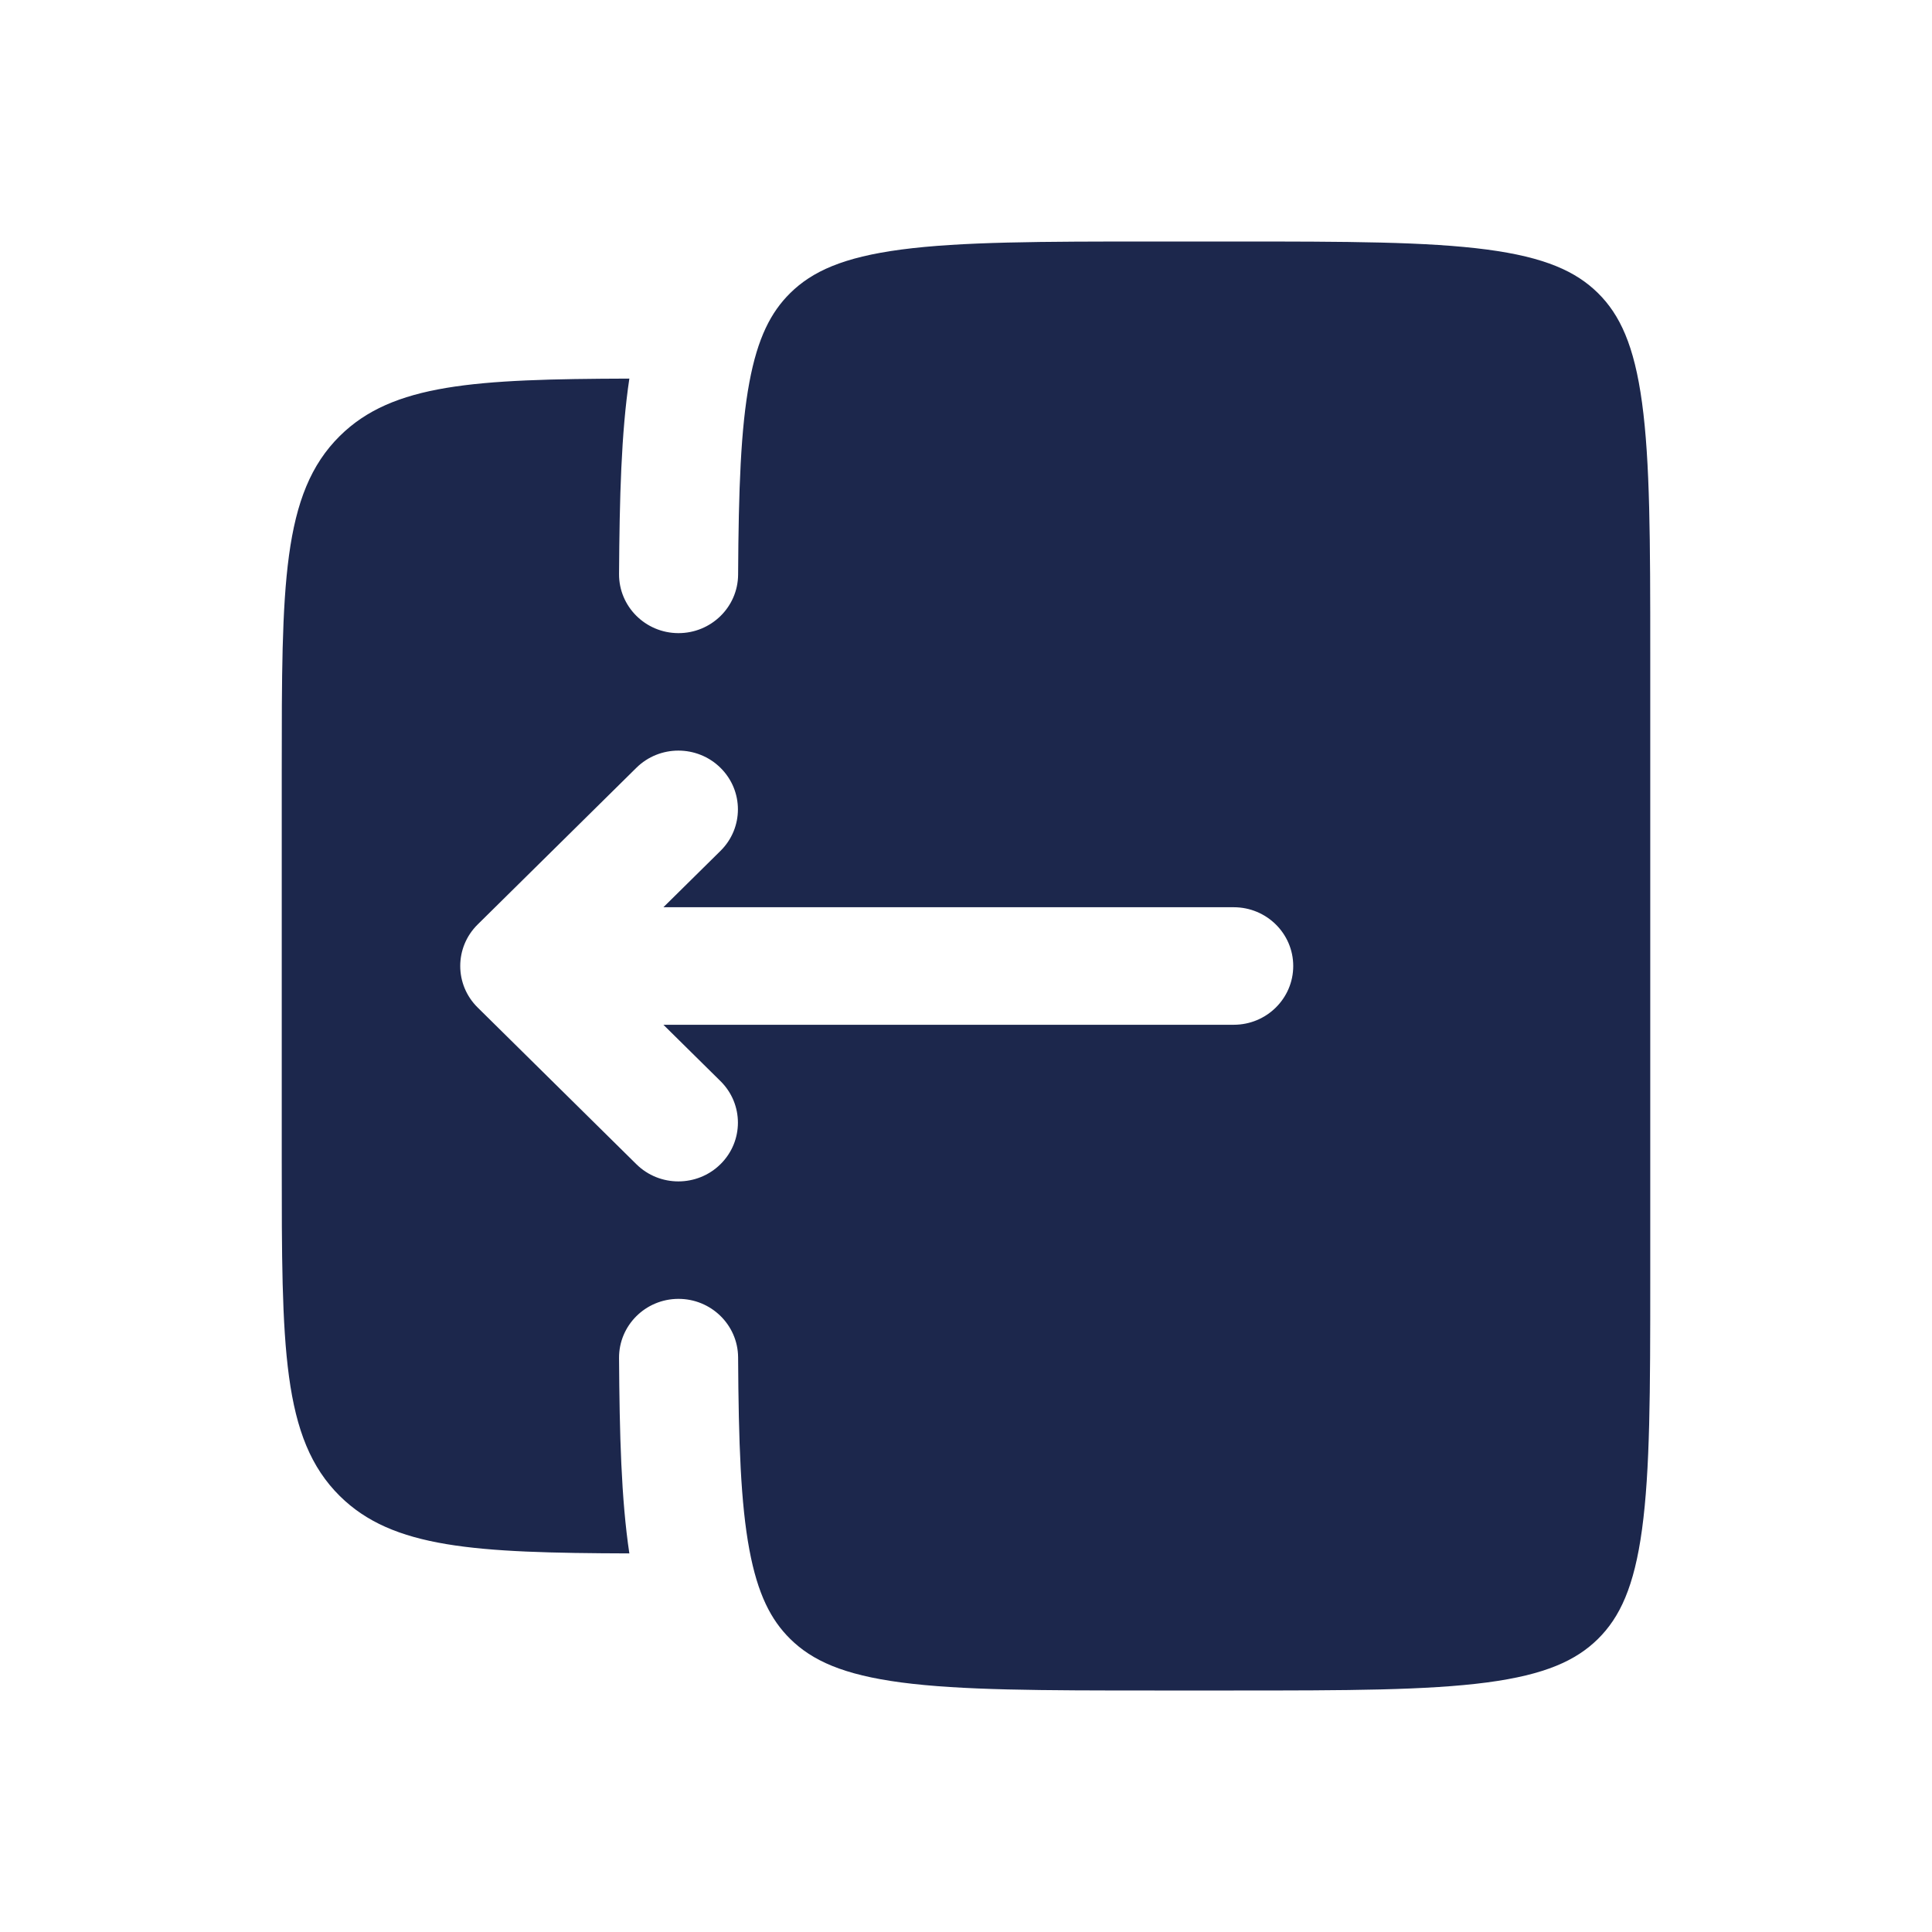
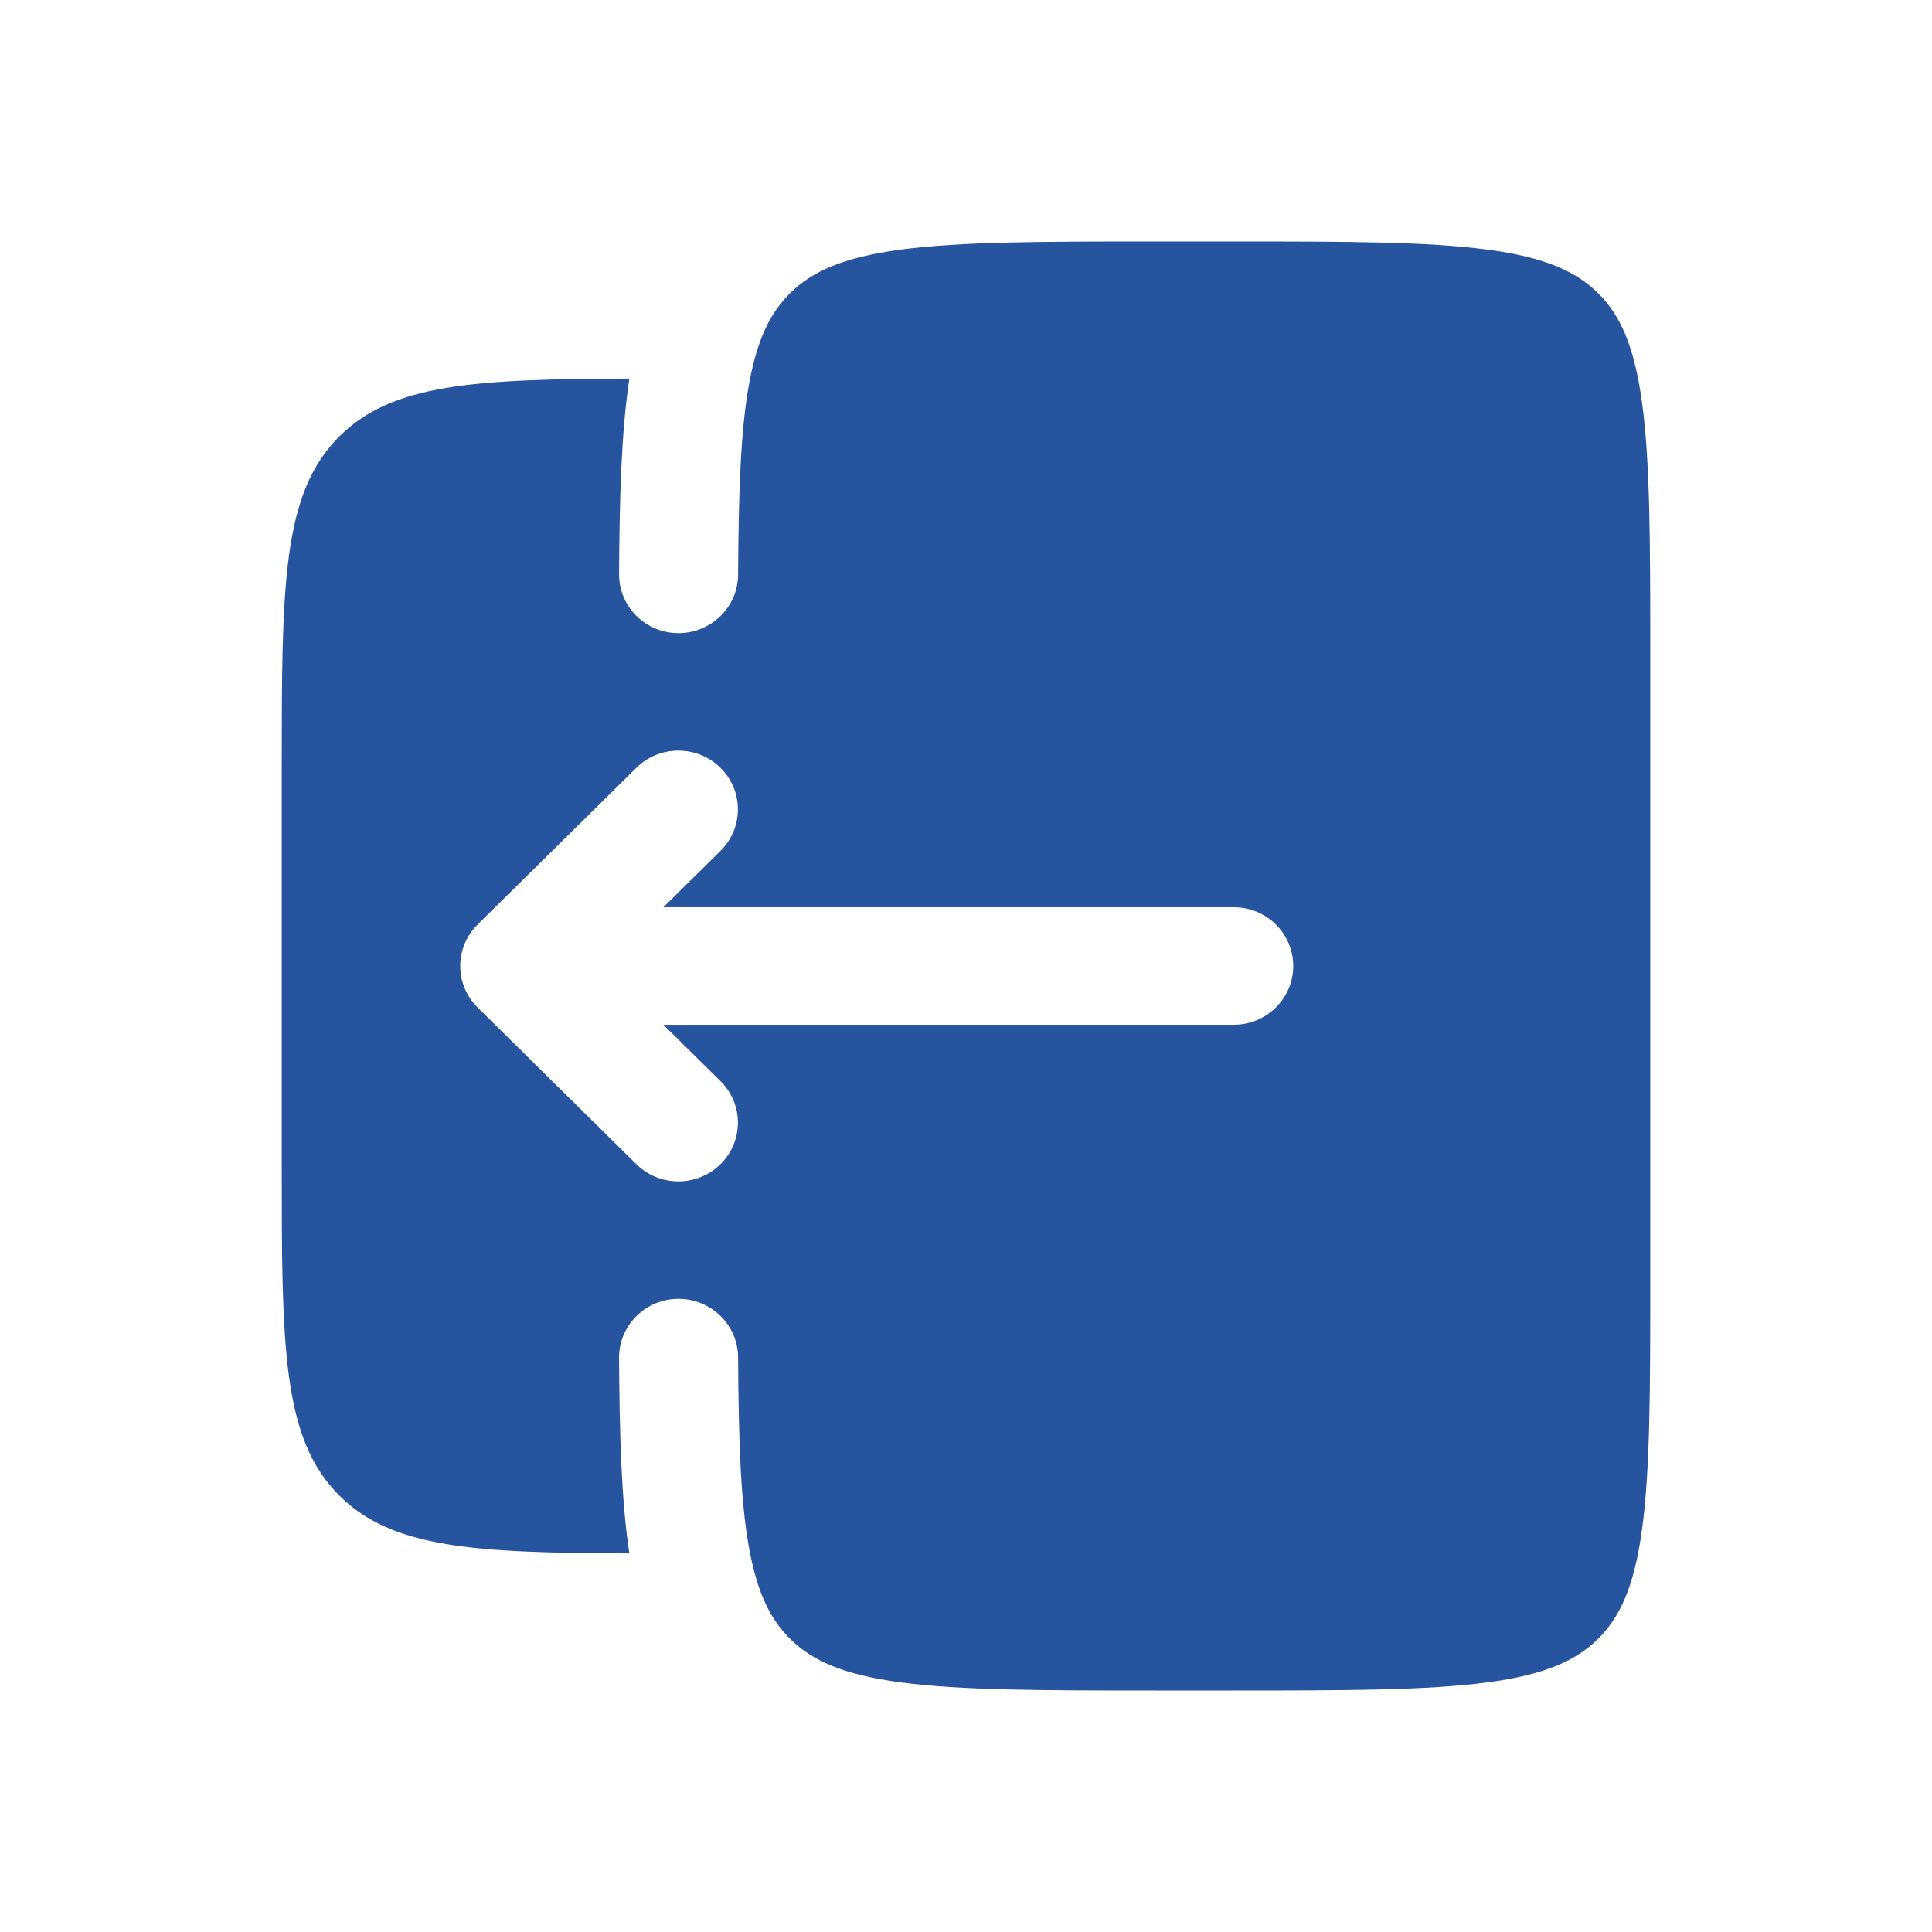
<svg xmlns="http://www.w3.org/2000/svg" width="800px" height="800px" viewBox="0 0 24 24" fill="none">
-   <path fill-rule="evenodd" clip-rule="evenodd" d="M3.5 9.568V14.432C3.5 16.726 3.5 17.872 4.222 18.585C4.877 19.232 5.896 19.291 7.818 19.297C7.717 18.622 7.696 17.817 7.69 16.869C7.688 16.466 8.017 16.137 8.425 16.135C8.833 16.133 9.166 16.458 9.169 16.861C9.175 17.925 9.202 18.679 9.309 19.251C9.412 19.803 9.576 20.122 9.816 20.359C10.089 20.628 10.472 20.804 11.195 20.9C11.94 20.998 12.926 21 14.341 21H15.326C16.741 21 17.727 20.998 18.472 20.9C19.195 20.804 19.578 20.628 19.851 20.359C20.123 20.09 20.301 19.711 20.398 18.997C20.498 18.263 20.5 17.288 20.5 15.892V8.108C20.5 6.711 20.498 5.737 20.398 5.003C20.301 4.289 20.123 3.91 19.851 3.641C19.578 3.372 19.195 3.196 18.472 3.1C17.727 3.002 16.741 3 15.326 3H14.341C12.926 3 11.94 3.002 11.195 3.1C10.472 3.196 10.089 3.372 9.816 3.641C9.576 3.878 9.412 4.197 9.309 4.749C9.202 5.321 9.175 6.075 9.169 7.139C9.166 7.542 8.833 7.867 8.425 7.865C8.017 7.863 7.688 7.534 7.69 7.131C7.696 6.183 7.717 5.378 7.818 4.703C5.896 4.709 4.877 4.768 4.222 5.415C3.5 6.128 3.5 7.274 3.5 9.568ZM5.934 12.516C5.645 12.231 5.645 11.769 5.934 11.484L7.905 9.538C8.193 9.253 8.661 9.253 8.95 9.538C9.239 9.823 9.239 10.285 8.95 10.57L8.241 11.27L15.326 11.27C15.734 11.27 16.065 11.597 16.065 12C16.065 12.403 15.734 12.73 15.326 12.73L8.241 12.73L8.95 13.43C9.239 13.715 9.239 14.177 8.95 14.462C8.661 14.747 8.193 14.747 7.905 14.462L5.934 12.516Z" fill="#1C274C" />
+   <g id="SVGRepo_bgCarrier" stroke-width="0" />
+   <g id="SVGRepo_tracerCarrier" stroke-linecap="round" stroke-linejoin="round" />
+   <g id="SVGRepo_iconCarrier">
+     <path fill-rule="evenodd" clip-rule="evenodd" d="M3.5 9.568V14.432C3.5 16.726 3.5 17.872 4.222 18.585C4.877 19.232 5.896 19.291 7.818 19.297C7.717 18.622 7.696 17.817 7.69 16.869C7.688 16.466 8.017 16.137 8.425 16.135C8.833 16.133 9.166 16.458 9.169 16.861C9.175 17.925 9.202 18.679 9.309 19.251C9.412 19.803 9.576 20.122 9.816 20.359C10.089 20.628 10.472 20.804 11.195 20.9C11.94 20.998 12.926 21 14.341 21H15.326C16.741 21 17.727 20.998 18.472 20.9C19.195 20.804 19.578 20.628 19.851 20.359C20.123 20.09 20.301 19.711 20.398 18.997C20.498 18.263 20.5 17.288 20.5 15.892V8.108C20.5 6.711 20.498 5.737 20.398 5.003C20.301 4.289 20.123 3.91 19.851 3.641C19.578 3.372 19.195 3.196 18.472 3.1C17.727 3.002 16.741 3 15.326 3H14.341C12.926 3 11.94 3.002 11.195 3.1C10.472 3.196 10.089 3.372 9.816 3.641C9.576 3.878 9.412 4.197 9.309 4.749C9.202 5.321 9.175 6.075 9.169 7.139C9.166 7.542 8.833 7.867 8.425 7.865C8.017 7.863 7.688 7.534 7.69 7.131C7.696 6.183 7.717 5.378 7.818 4.703C5.896 4.709 4.877 4.768 4.222 5.415C3.5 6.128 3.5 7.274 3.5 9.568ZM5.934 12.516C5.645 12.231 5.645 11.769 5.934 11.484L7.905 9.538C8.193 9.253 8.661 9.253 8.95 9.538C9.239 9.823 9.239 10.285 8.95 10.57L8.241 11.27L15.326 11.27C15.734 11.27 16.065 11.597 16.065 12C16.065 12.403 15.734 12.73 15.326 12.73L8.241 12.73L8.95 13.43C9.239 13.715 9.239 14.177 8.95 14.462C8.661 14.747 8.193 14.747 7.905 14.462L5.934 12.516Z" fill="#26549e" />
+   </g>
</svg>
